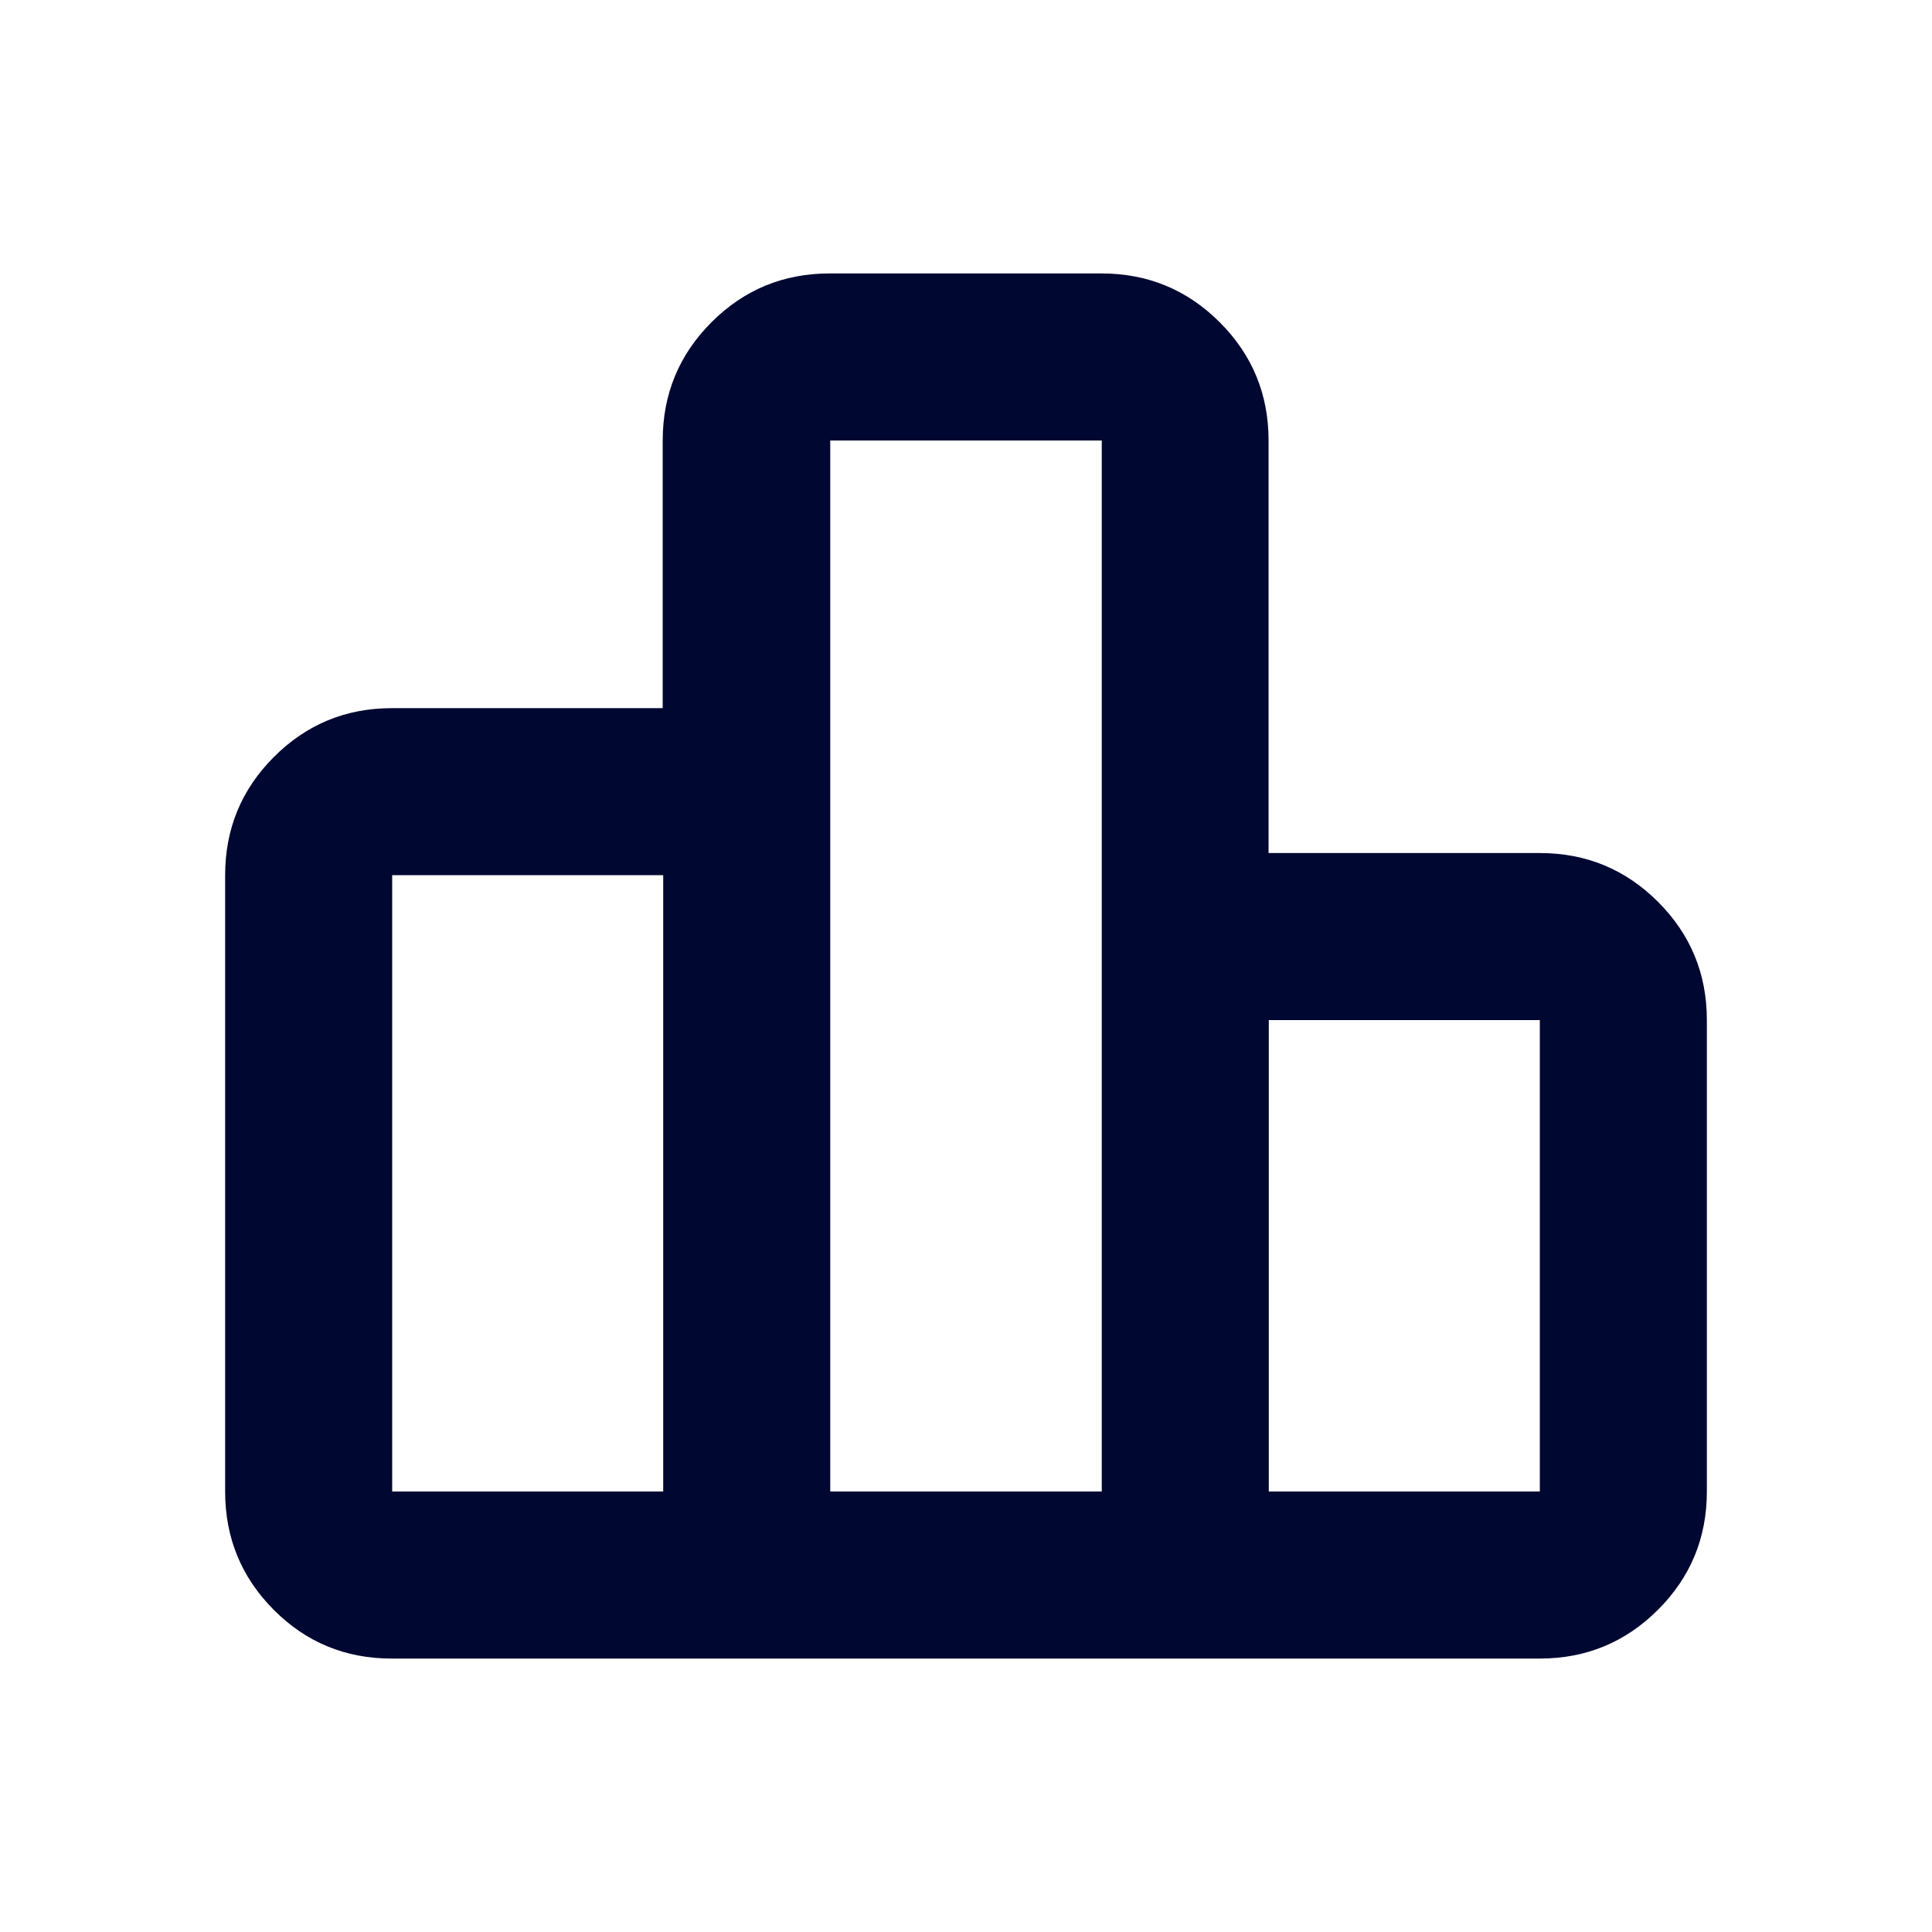
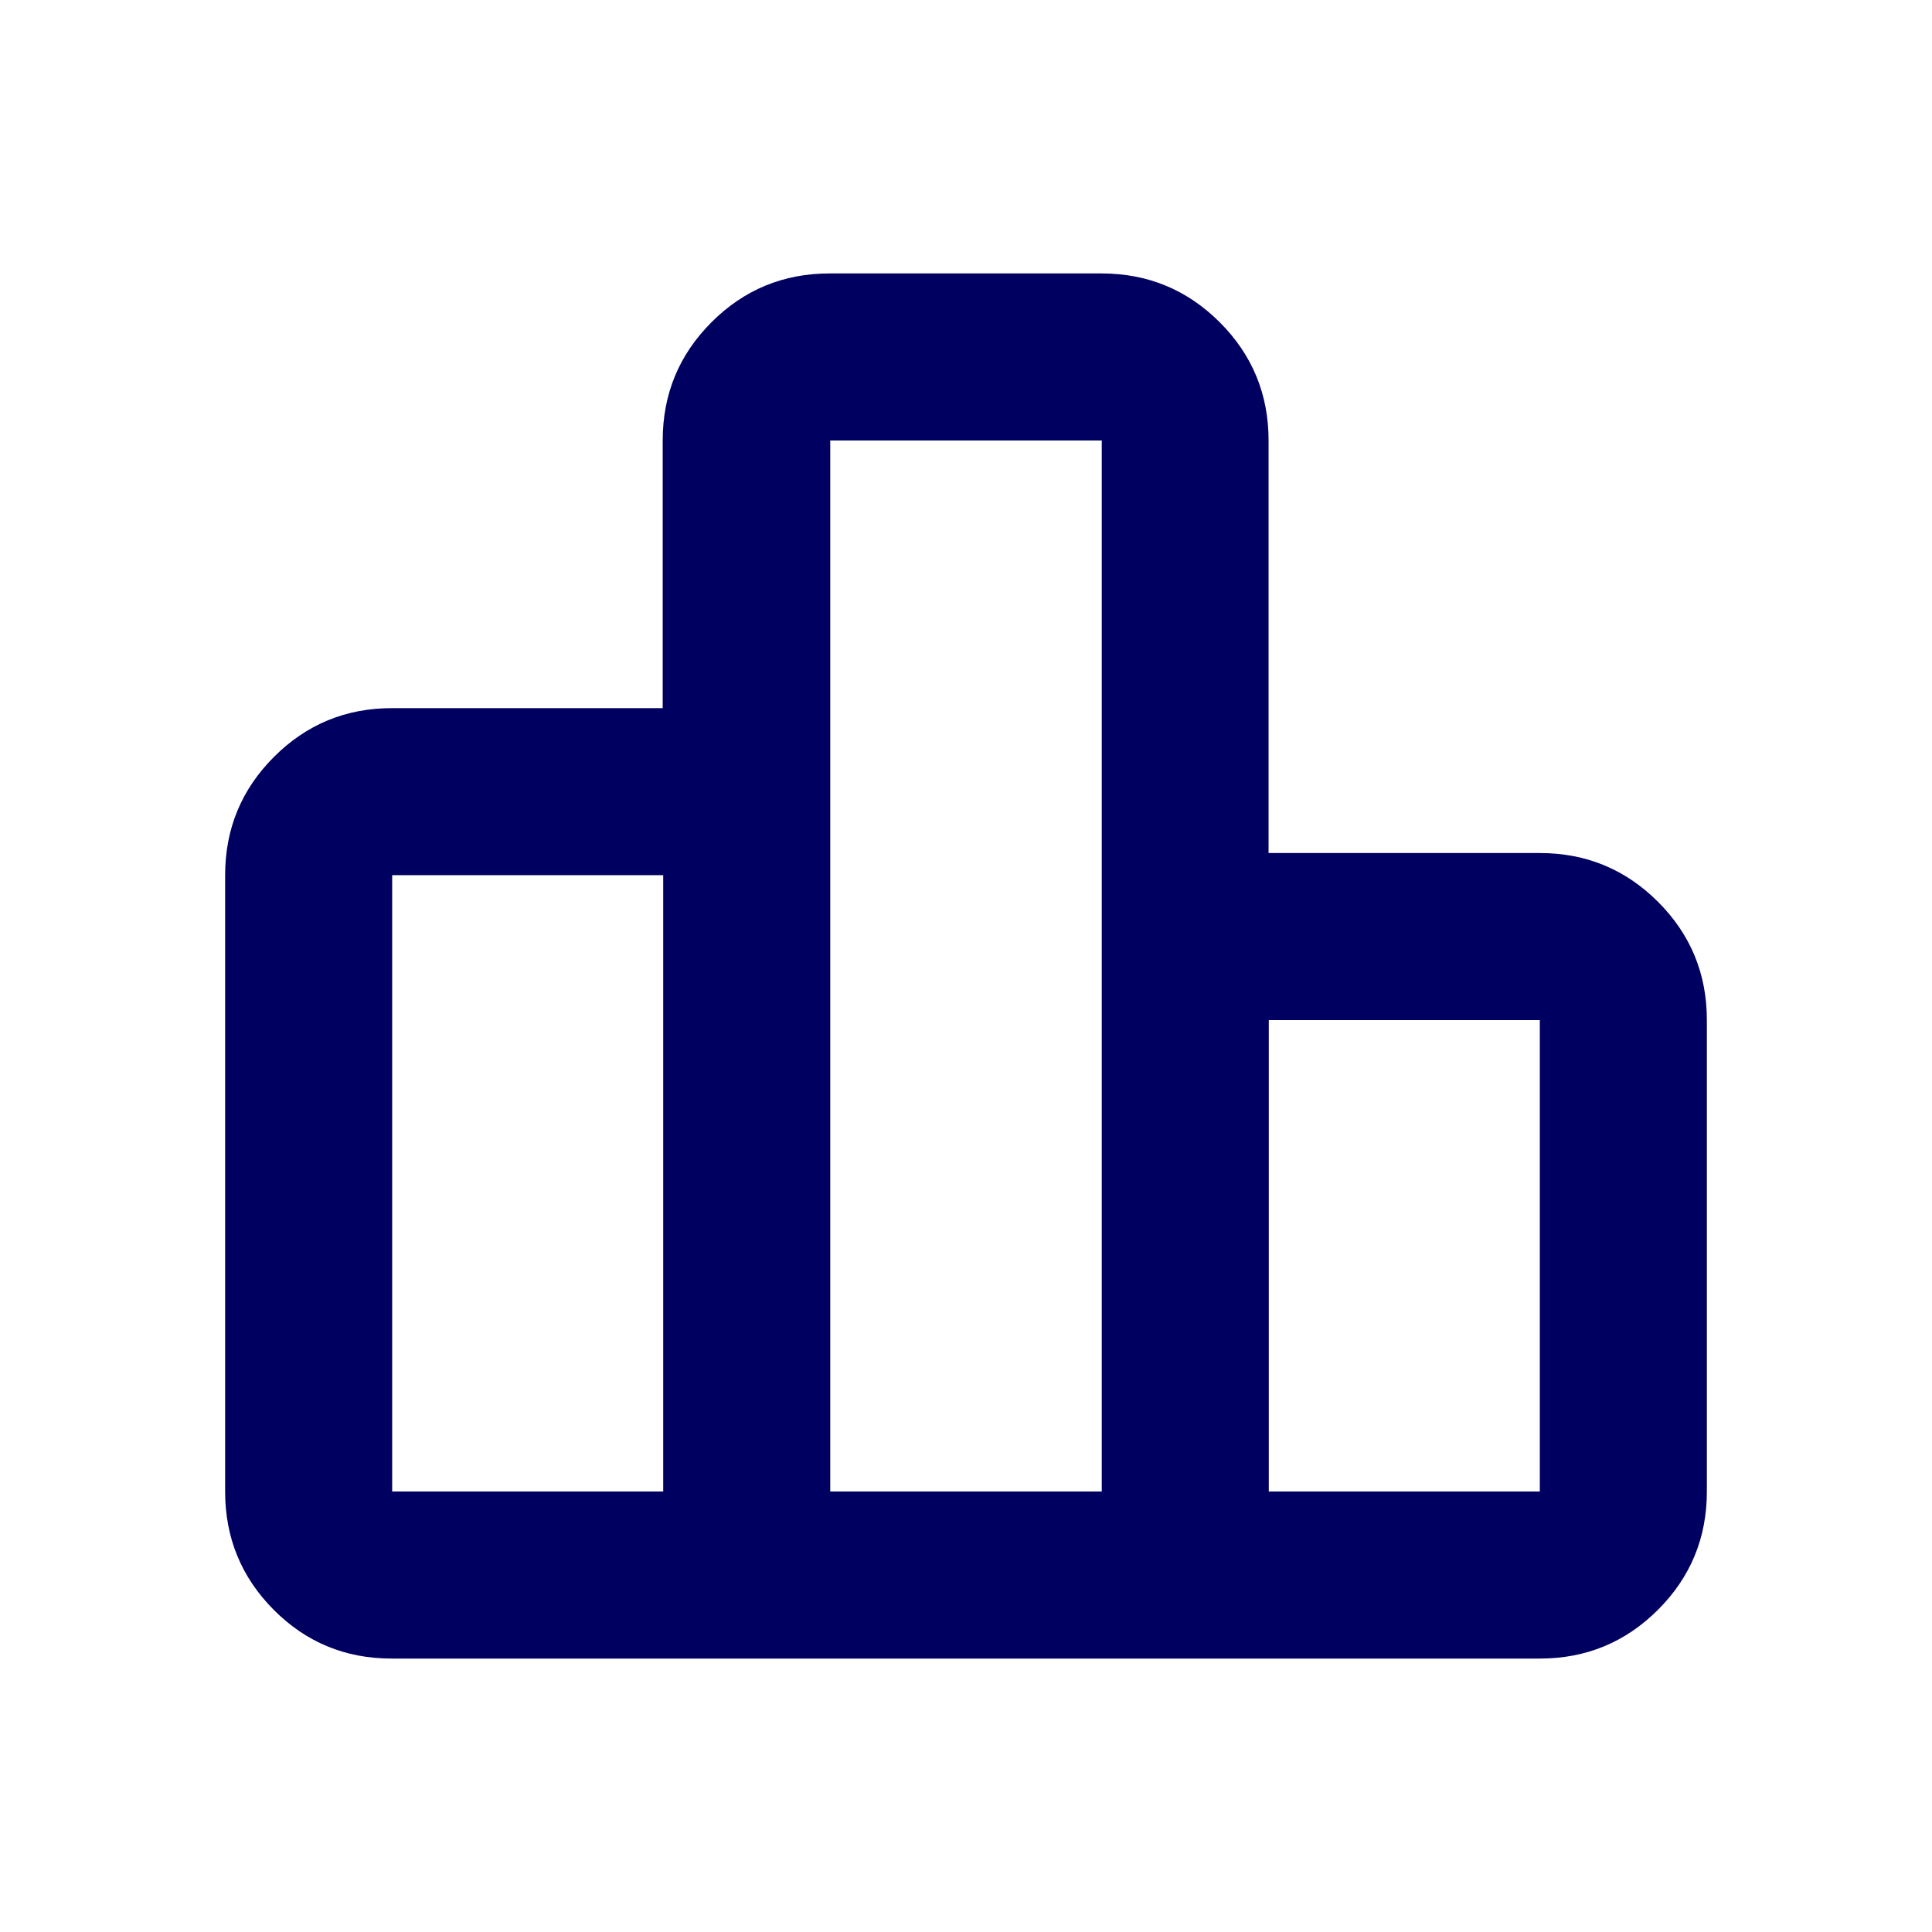
<svg xmlns="http://www.w3.org/2000/svg" height="20" viewBox="0 -960 960 960" width="20">
  <defs />
-   <path d="M194.87-218.87h134.673v-306.26H194.87v306.26Zm217.674 0h134.912v-522.26H412.544v522.26Zm217.913 0H765.13v-234.26H630.457v234.26Zm-518.588 0v-306.26q0-34.483 24.235-58.742 24.234-24.259 58.682-24.259h134.506V-741.13q0-34.483 24.235-58.742 24.234-24.259 58.739-24.259H547.29q34.506 0 58.781 24.259t24.275 58.742v204.999H765.13q34.483 0 58.742 24.259t24.259 58.742v234.26q0 34.483-24.269 58.742-24.268 24.259-58.763 24.259H194.583q-34.496 0-58.605-24.259-24.109-24.259-24.109-58.742Z" style="fill: rgb(0, 8, 49);" />
+   <path d="M194.87-218.87h134.673v-306.26H194.87v306.26Zm217.674 0h134.912v-522.26H412.544v522.26Zm217.913 0H765.13v-234.26H630.457v234.26Zm-518.588 0v-306.26q0-34.483 24.235-58.742 24.234-24.259 58.682-24.259h134.506V-741.13q0-34.483 24.235-58.742 24.234-24.259 58.739-24.259H547.29q34.506 0 58.781 24.259t24.275 58.742v204.999H765.13q34.483 0 58.742 24.259t24.259 58.742v234.26q0 34.483-24.269 58.742-24.268 24.259-58.763 24.259H194.583q-34.496 0-58.605-24.259-24.109-24.259-24.109-58.742Z" style="fill: #000060;" />
</svg>
